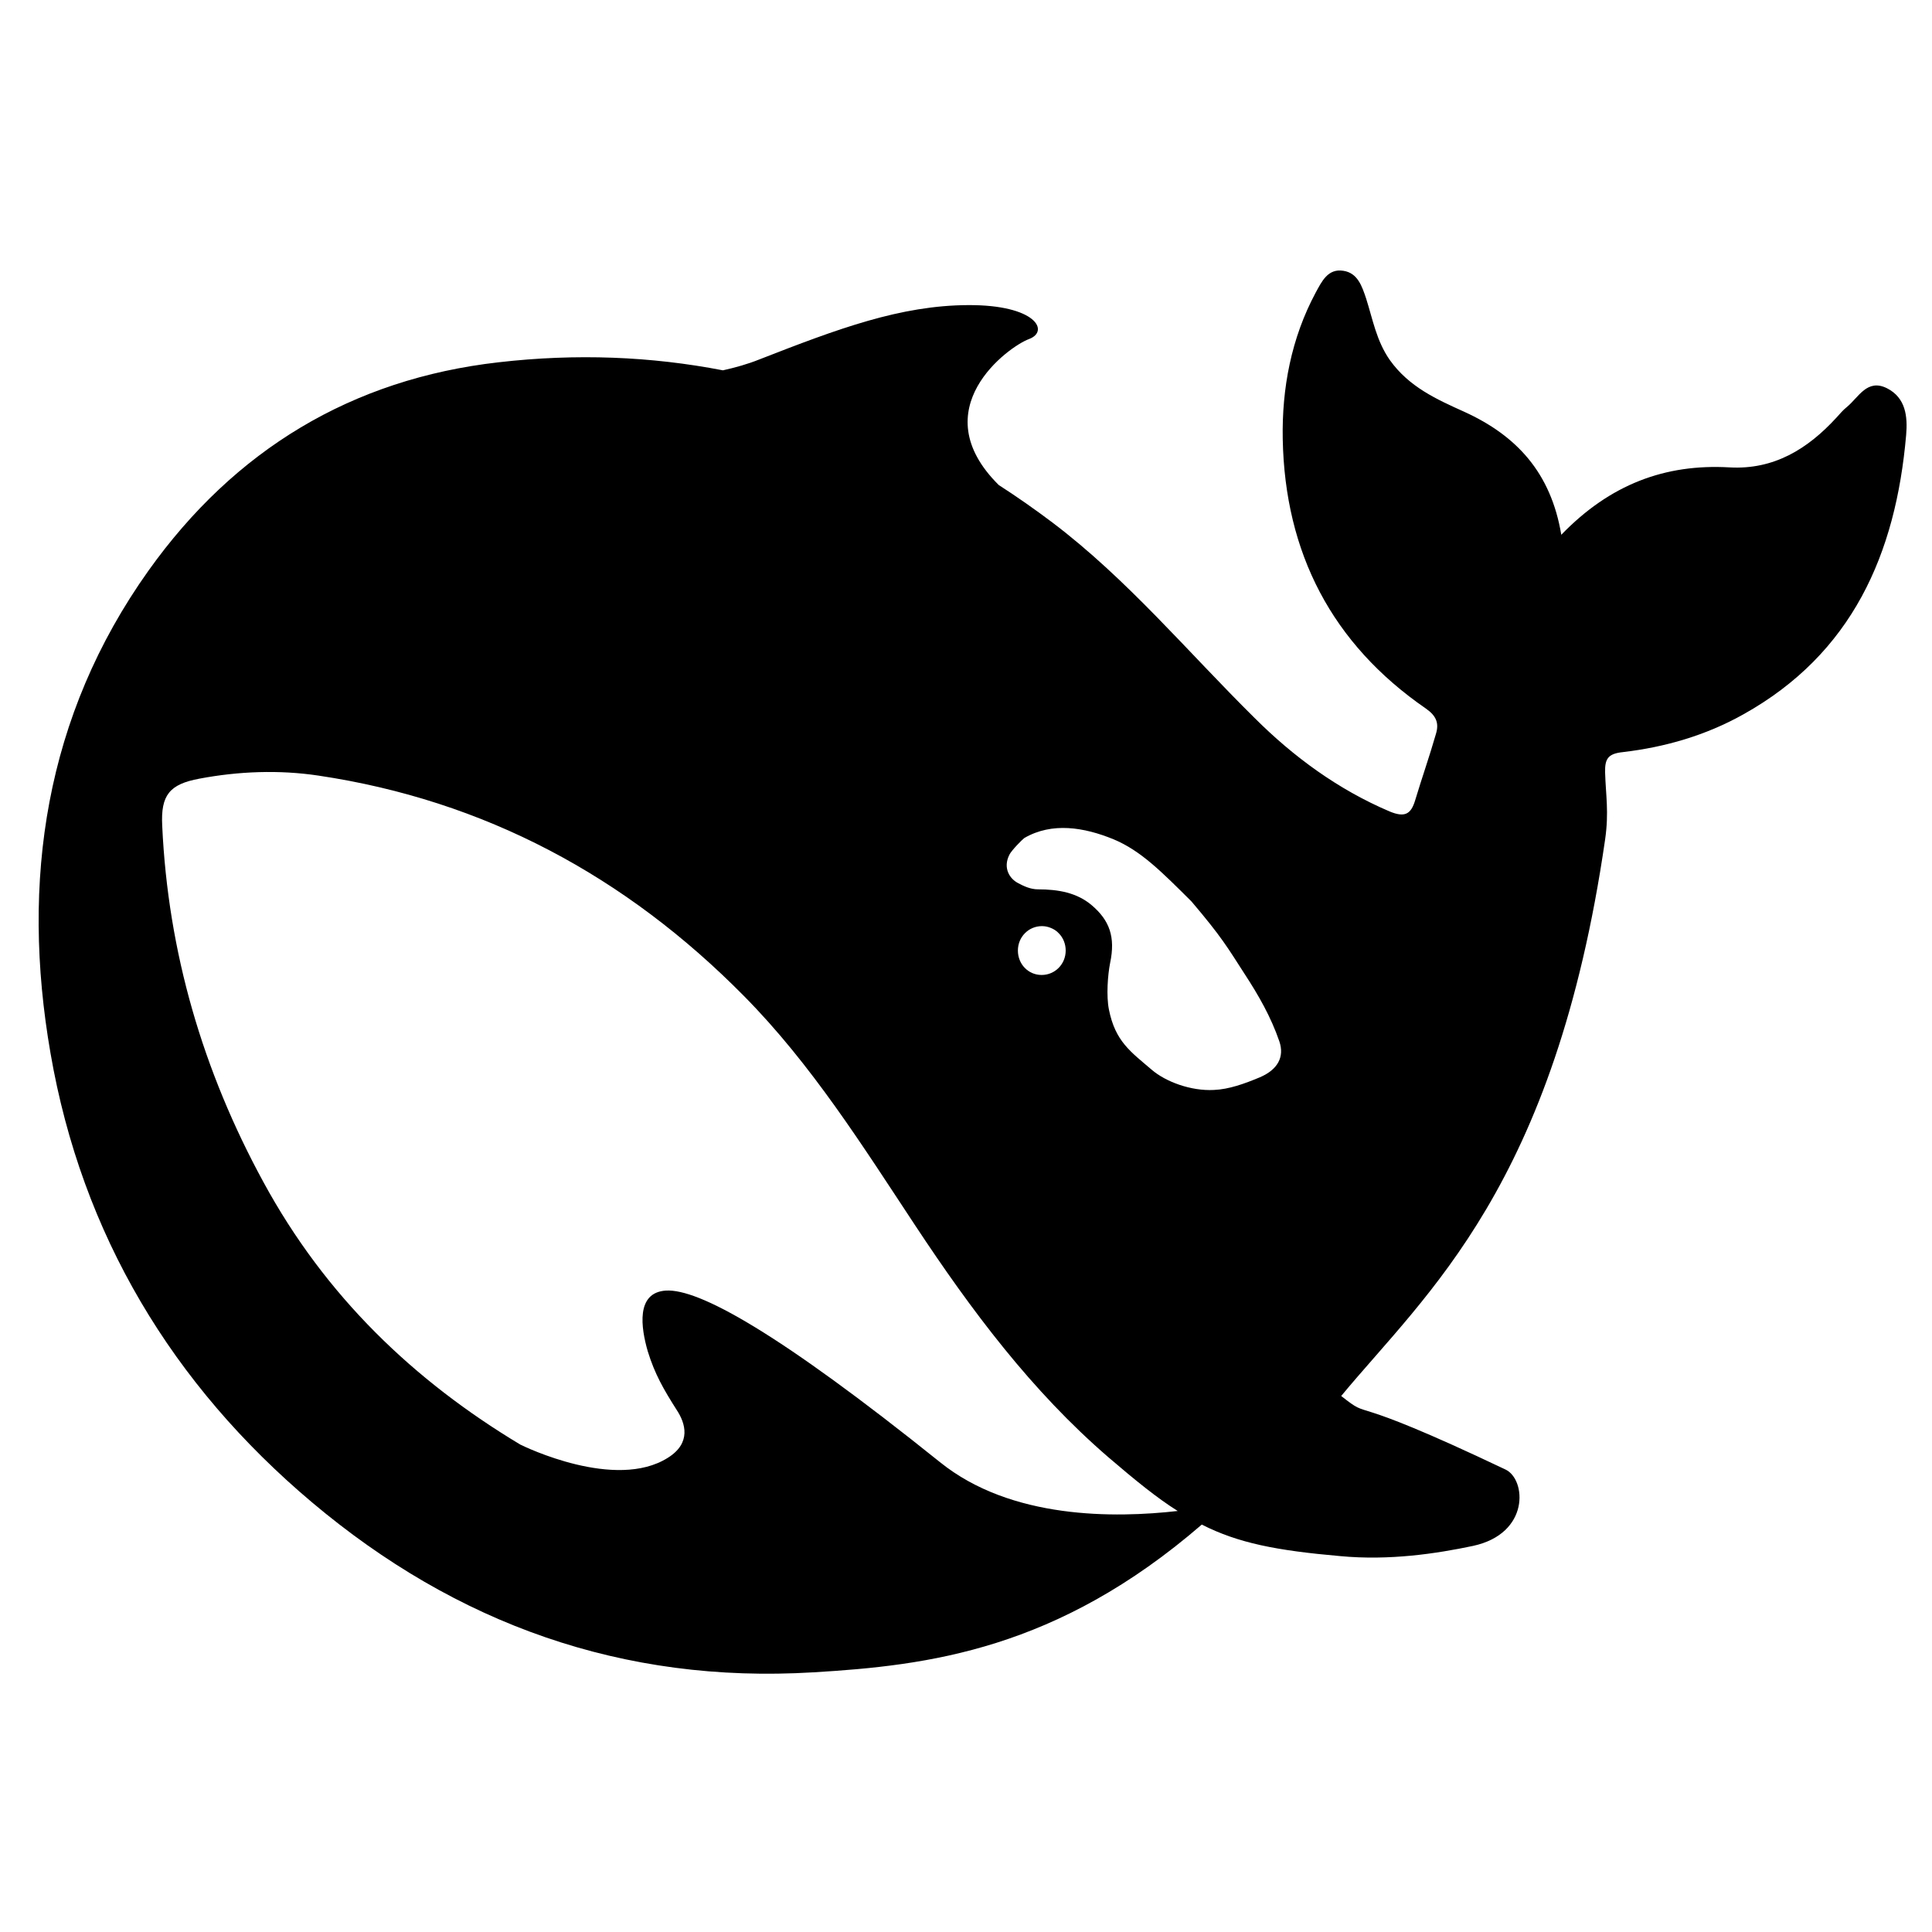
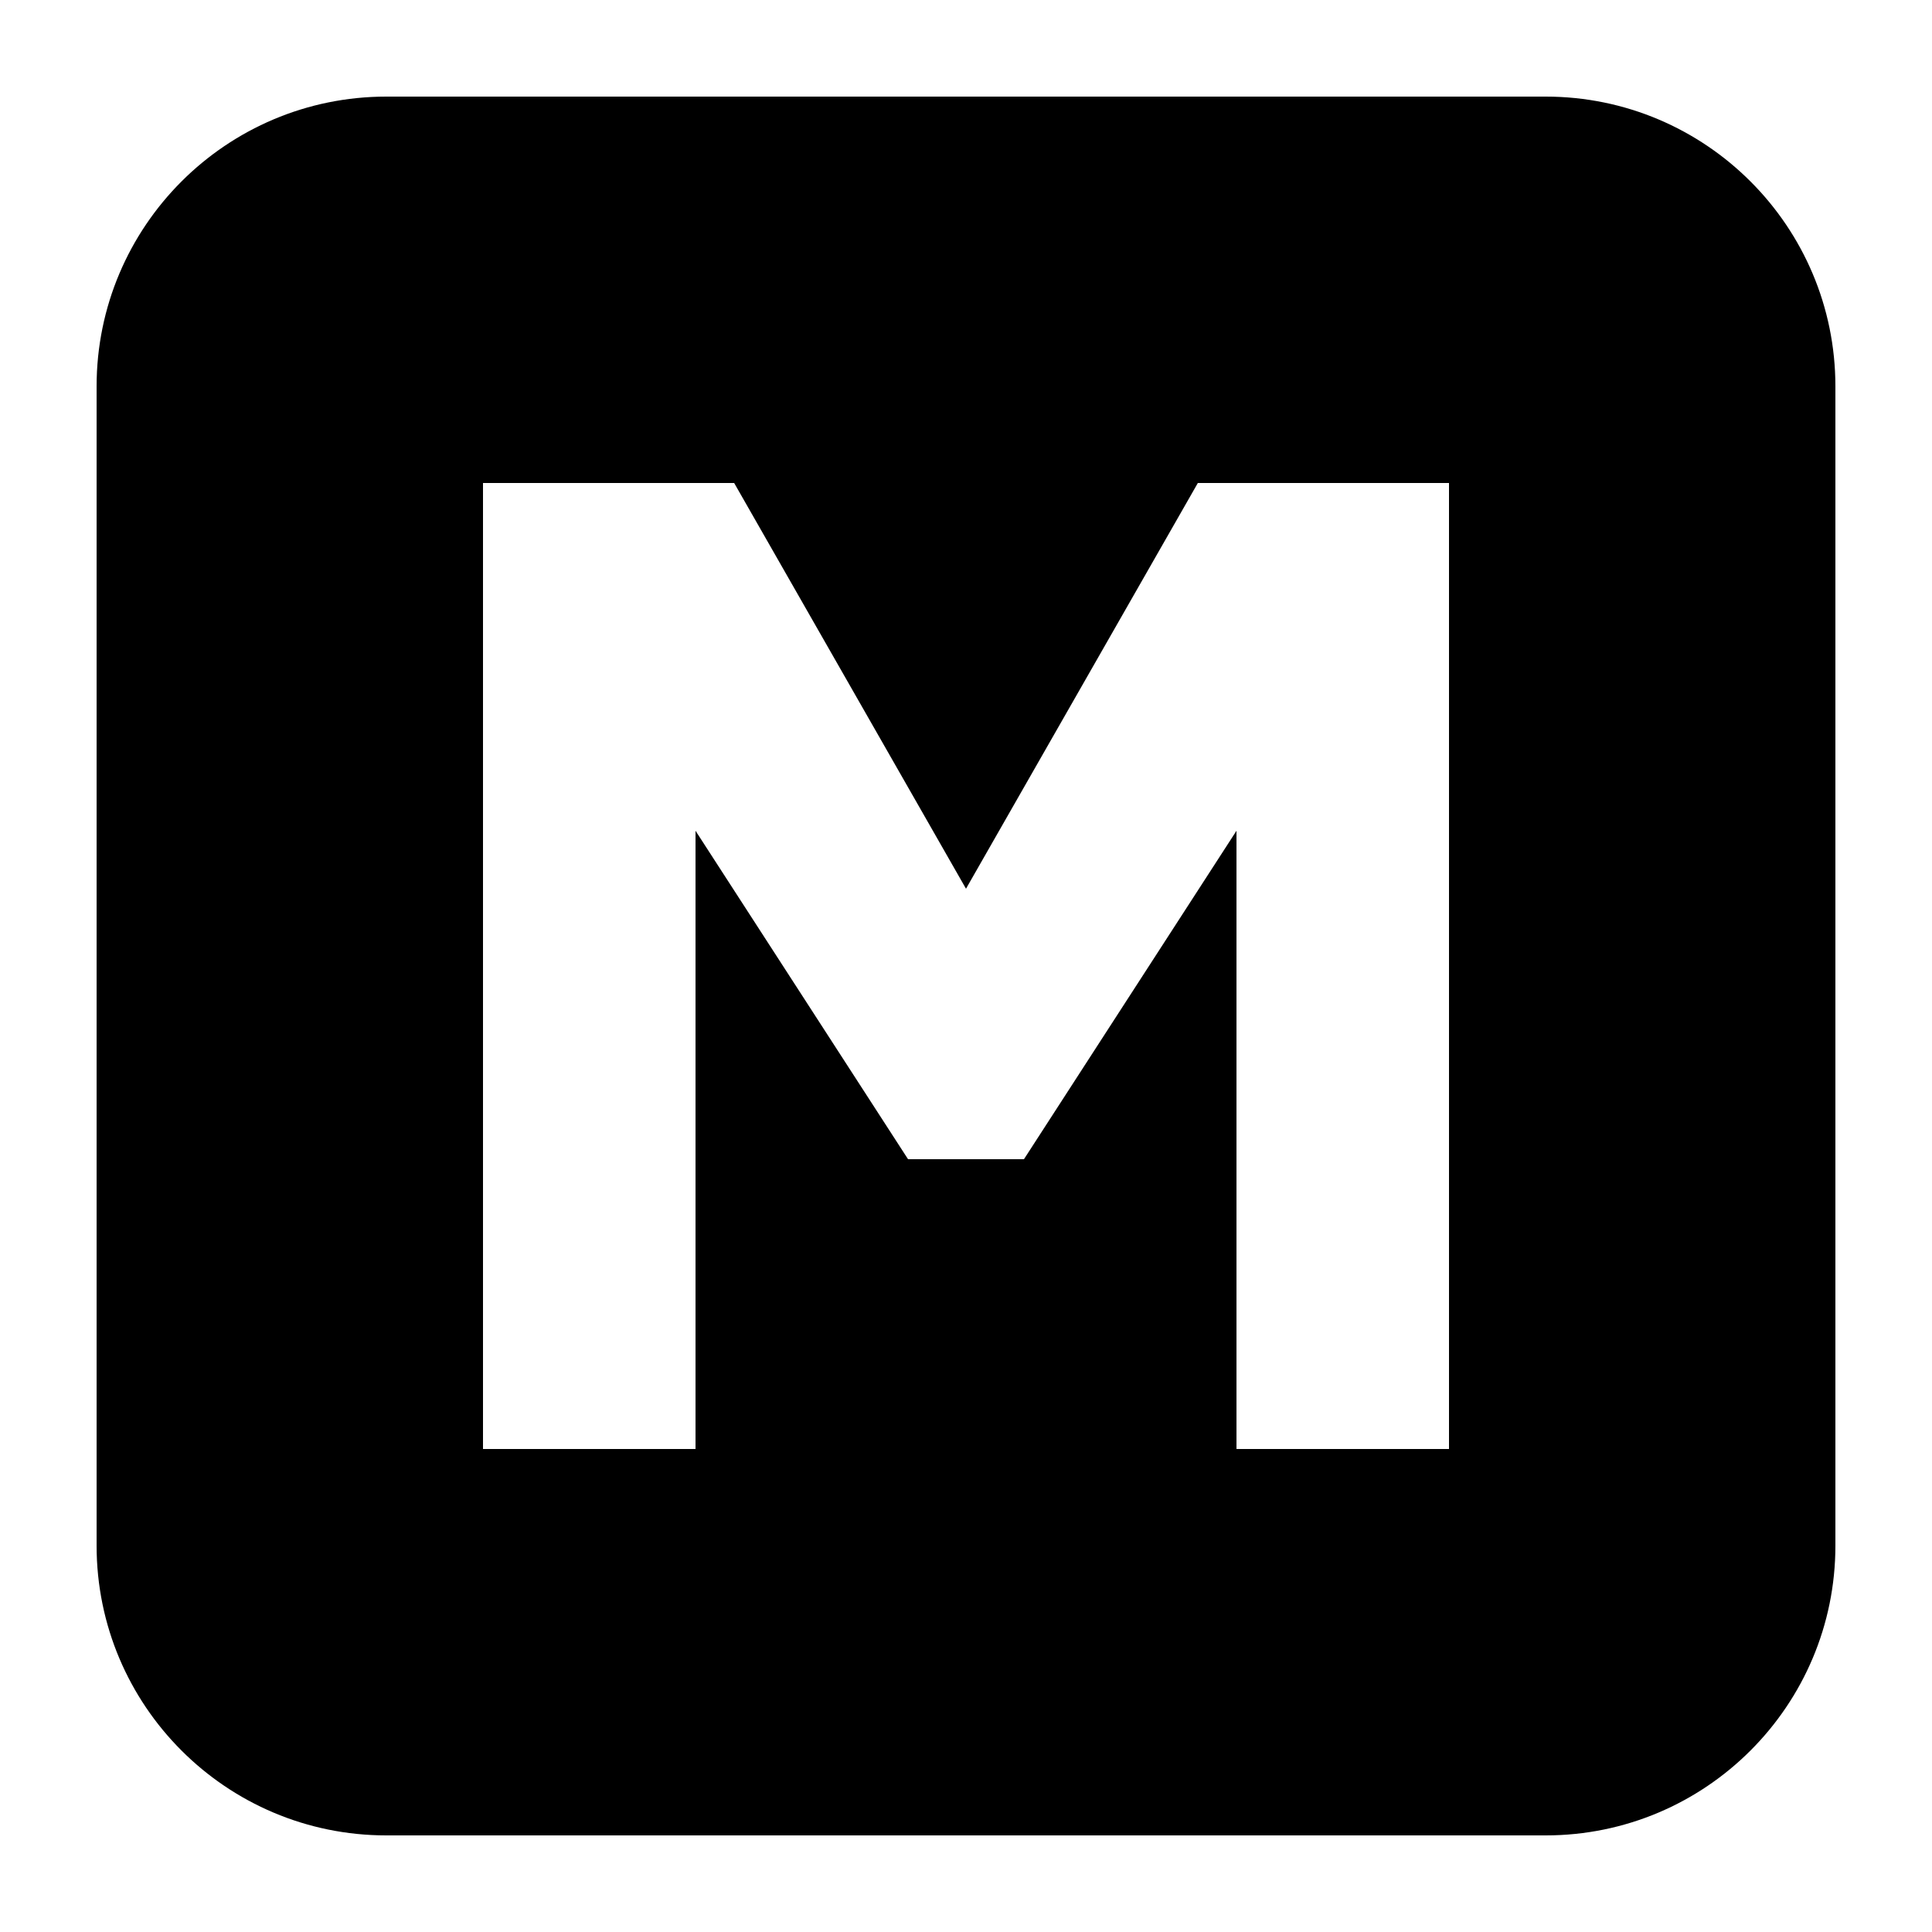
- <svg xmlns="http://www.w3.org/2000/svg" width="50" height="50" viewBox="0 0 50 50" fill="none">
-   <path id="path" d="M48.835 10.048C48.323 9.792 48.102 10.28 47.803 10.528C47.701 10.608 47.614 10.712 47.527 10.808C46.779 11.624 45.905 12.16 44.762 12.096C43.092 12 41.666 12.536 40.406 13.84C40.138 12.232 39.248 11.272 37.893 10.656C37.184 10.336 36.467 10.016 35.97 9.32C35.623 8.824 35.529 8.272 35.356 7.728C35.246 7.4 35.135 7.064 34.765 7.008C34.363 6.944 34.206 7.288 34.048 7.576C33.418 8.752 33.173 10.048 33.197 11.36C33.252 14.312 34.474 16.664 36.9 18.336C37.176 18.528 37.247 18.72 37.16 19C36.995 19.576 36.797 20.136 36.624 20.712C36.514 21.08 36.349 21.16 35.962 21C34.631 20.432 33.481 19.592 32.464 18.576C30.739 16.872 29.179 14.992 27.233 13.52C26.776 13.176 26.319 12.856 25.847 12.552C23.862 10.584 26.107 8.968 26.627 8.776C27.17 8.576 26.816 7.888 25.059 7.896C23.302 7.904 21.695 8.504 19.647 9.304C19.348 9.424 19.032 9.512 18.709 9.584C16.85 9.224 14.92 9.144 12.903 9.376C9.106 9.808 6.073 11.64 3.843 14.768C1.165 18.528 0.534 22.8 1.307 27.256C2.118 31.952 4.466 35.84 8.074 38.88C11.816 42.032 16.125 43.576 21.041 43.28C24.027 43.104 27.352 42.696 31.102 39.456C32.047 39.936 33.04 40.128 34.686 40.272C35.955 40.392 37.176 40.208 38.121 40.008C39.602 39.688 39.499 38.288 38.964 38.032C34.623 35.968 35.576 36.808 34.71 36.128C36.916 33.464 40.24 30.696 41.54 21.728C41.643 21.016 41.556 20.568 41.54 19.992C41.532 19.64 41.611 19.504 42.005 19.464C43.092 19.336 44.148 19.032 45.117 18.488C47.929 16.92 49.064 14.344 49.331 11.256C49.371 10.784 49.324 10.296 48.835 10.048ZM24.326 37.84C20.12 34.464 18.079 33.352 17.236 33.4C16.448 33.448 16.59 34.368 16.763 34.968C16.944 35.56 17.181 35.968 17.512 36.488C17.74 36.832 17.898 37.344 17.283 37.728C15.928 38.584 13.573 37.44 13.462 37.384C10.721 35.736 8.428 33.56 6.813 30.584C5.253 27.72 4.348 24.648 4.198 21.368C4.158 20.576 4.387 20.296 5.159 20.152C6.175 19.96 7.223 19.92 8.239 20.072C12.533 20.712 16.189 22.672 19.253 25.776C21.002 27.544 22.325 29.656 23.689 31.72C25.138 33.912 26.698 36 28.683 37.712C29.384 38.312 29.943 38.768 30.479 39.104C28.864 39.288 26.17 39.328 24.326 37.84ZM26.343 24.6C26.343 24.248 26.619 23.968 26.966 23.968C27.044 23.968 27.115 23.984 27.178 24.008C27.265 24.04 27.344 24.088 27.407 24.16C27.517 24.272 27.58 24.432 27.58 24.6C27.58 24.952 27.304 25.232 26.957 25.232C26.611 25.232 26.343 24.952 26.343 24.6ZM32.606 27.88C32.205 28.048 31.803 28.192 31.416 28.208C30.818 28.24 30.164 27.992 29.81 27.688C29.258 27.216 28.864 26.952 28.699 26.128C28.628 25.776 28.668 25.232 28.73 24.92C28.872 24.248 28.714 23.816 28.25 23.424C27.872 23.104 27.391 23.016 26.863 23.016C26.666 23.016 26.485 22.928 26.351 22.856C26.13 22.744 25.949 22.464 26.123 22.12C26.178 22.008 26.446 21.736 26.509 21.688C27.226 21.272 28.053 21.408 28.817 21.72C29.526 22.016 30.061 22.56 30.834 23.328C31.622 24.256 31.763 24.512 32.212 25.208C32.567 25.752 32.89 26.312 33.11 26.952C33.245 27.352 33.071 27.68 32.606 27.88Z" fill="#000" fill-opacity="1" fill-rule="nonzero" />
+ <svg xmlns="http://www.w3.org/2000/svg" width="64" height="64" viewBox="0 0 64 64" fill="none">
+   <path d="M4 1h12a3 3 0 0 1 3 3v12a3 3 0 0 1-3 3H4a3 3 0 0 1-3-3V4a3 3 0 0 1 3-3ZM5 15V5h2.6L10 9.2 12.4 5H15v10h-2.2V8.6L10.6 12H9.4L7.2 8.6V15H5Z" fill="#000" fill-rule="evenodd" clip-rule="evenodd" transform="scale(3.2)" />
</svg>
